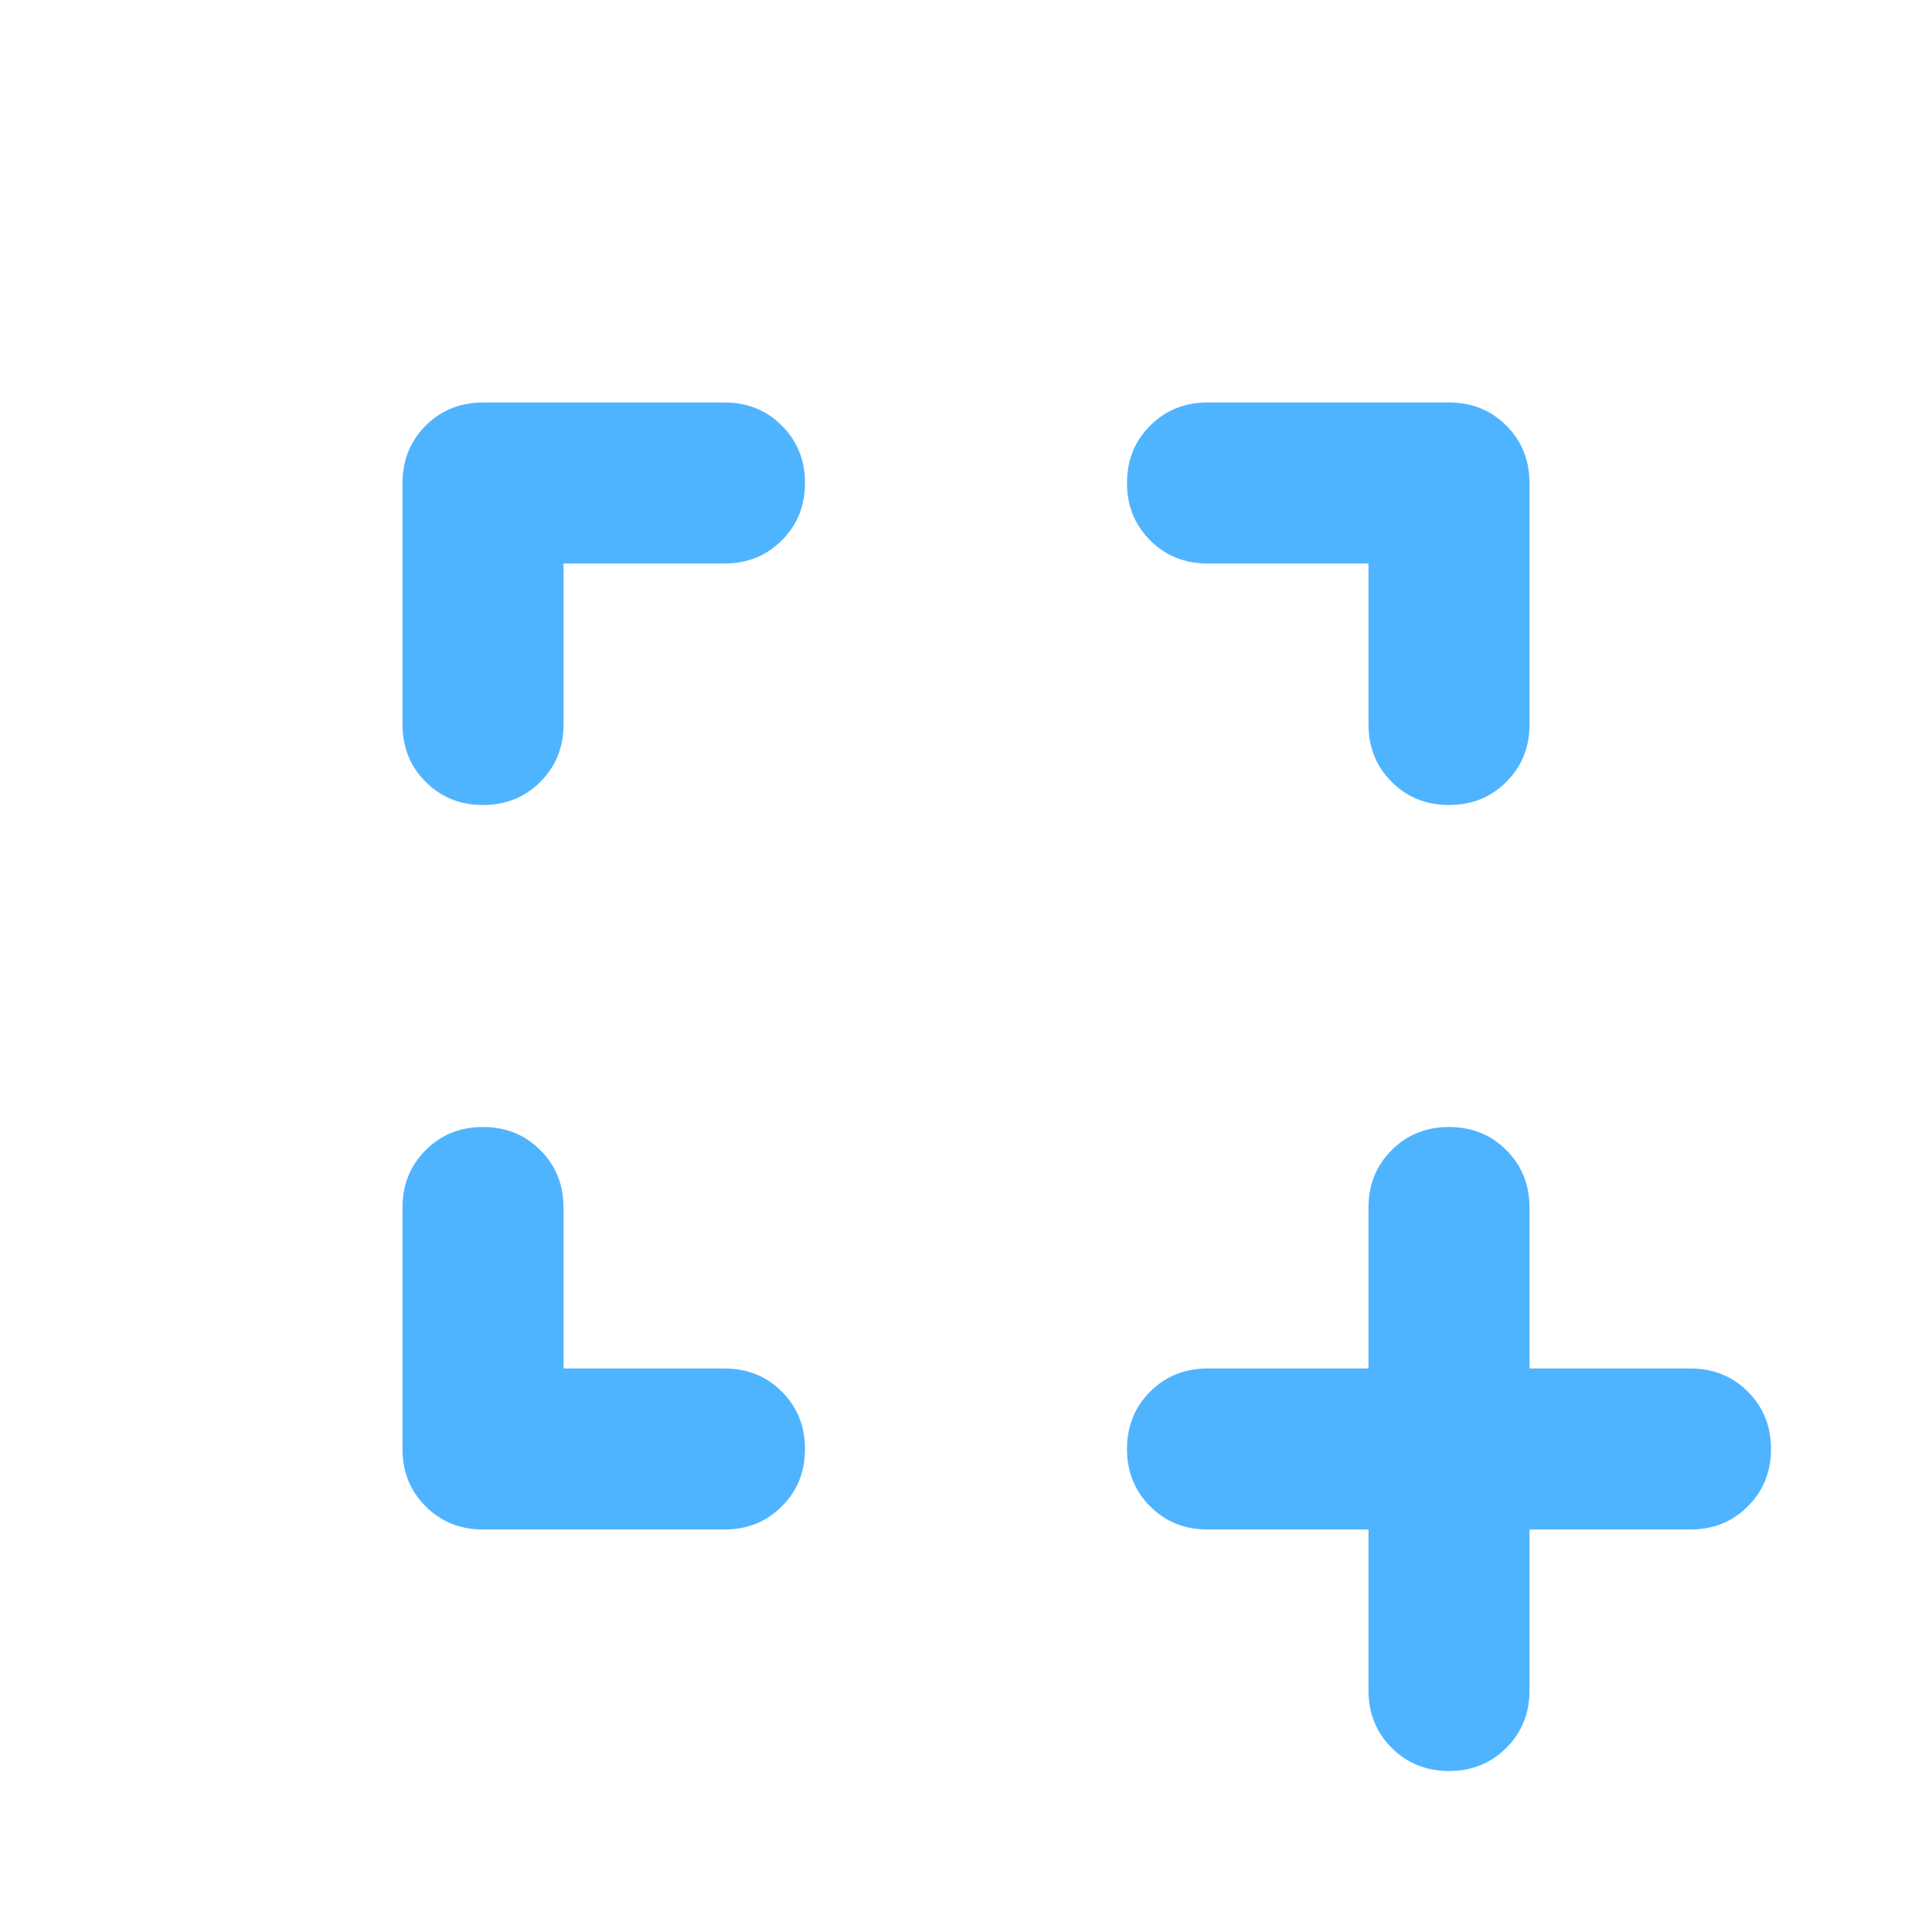
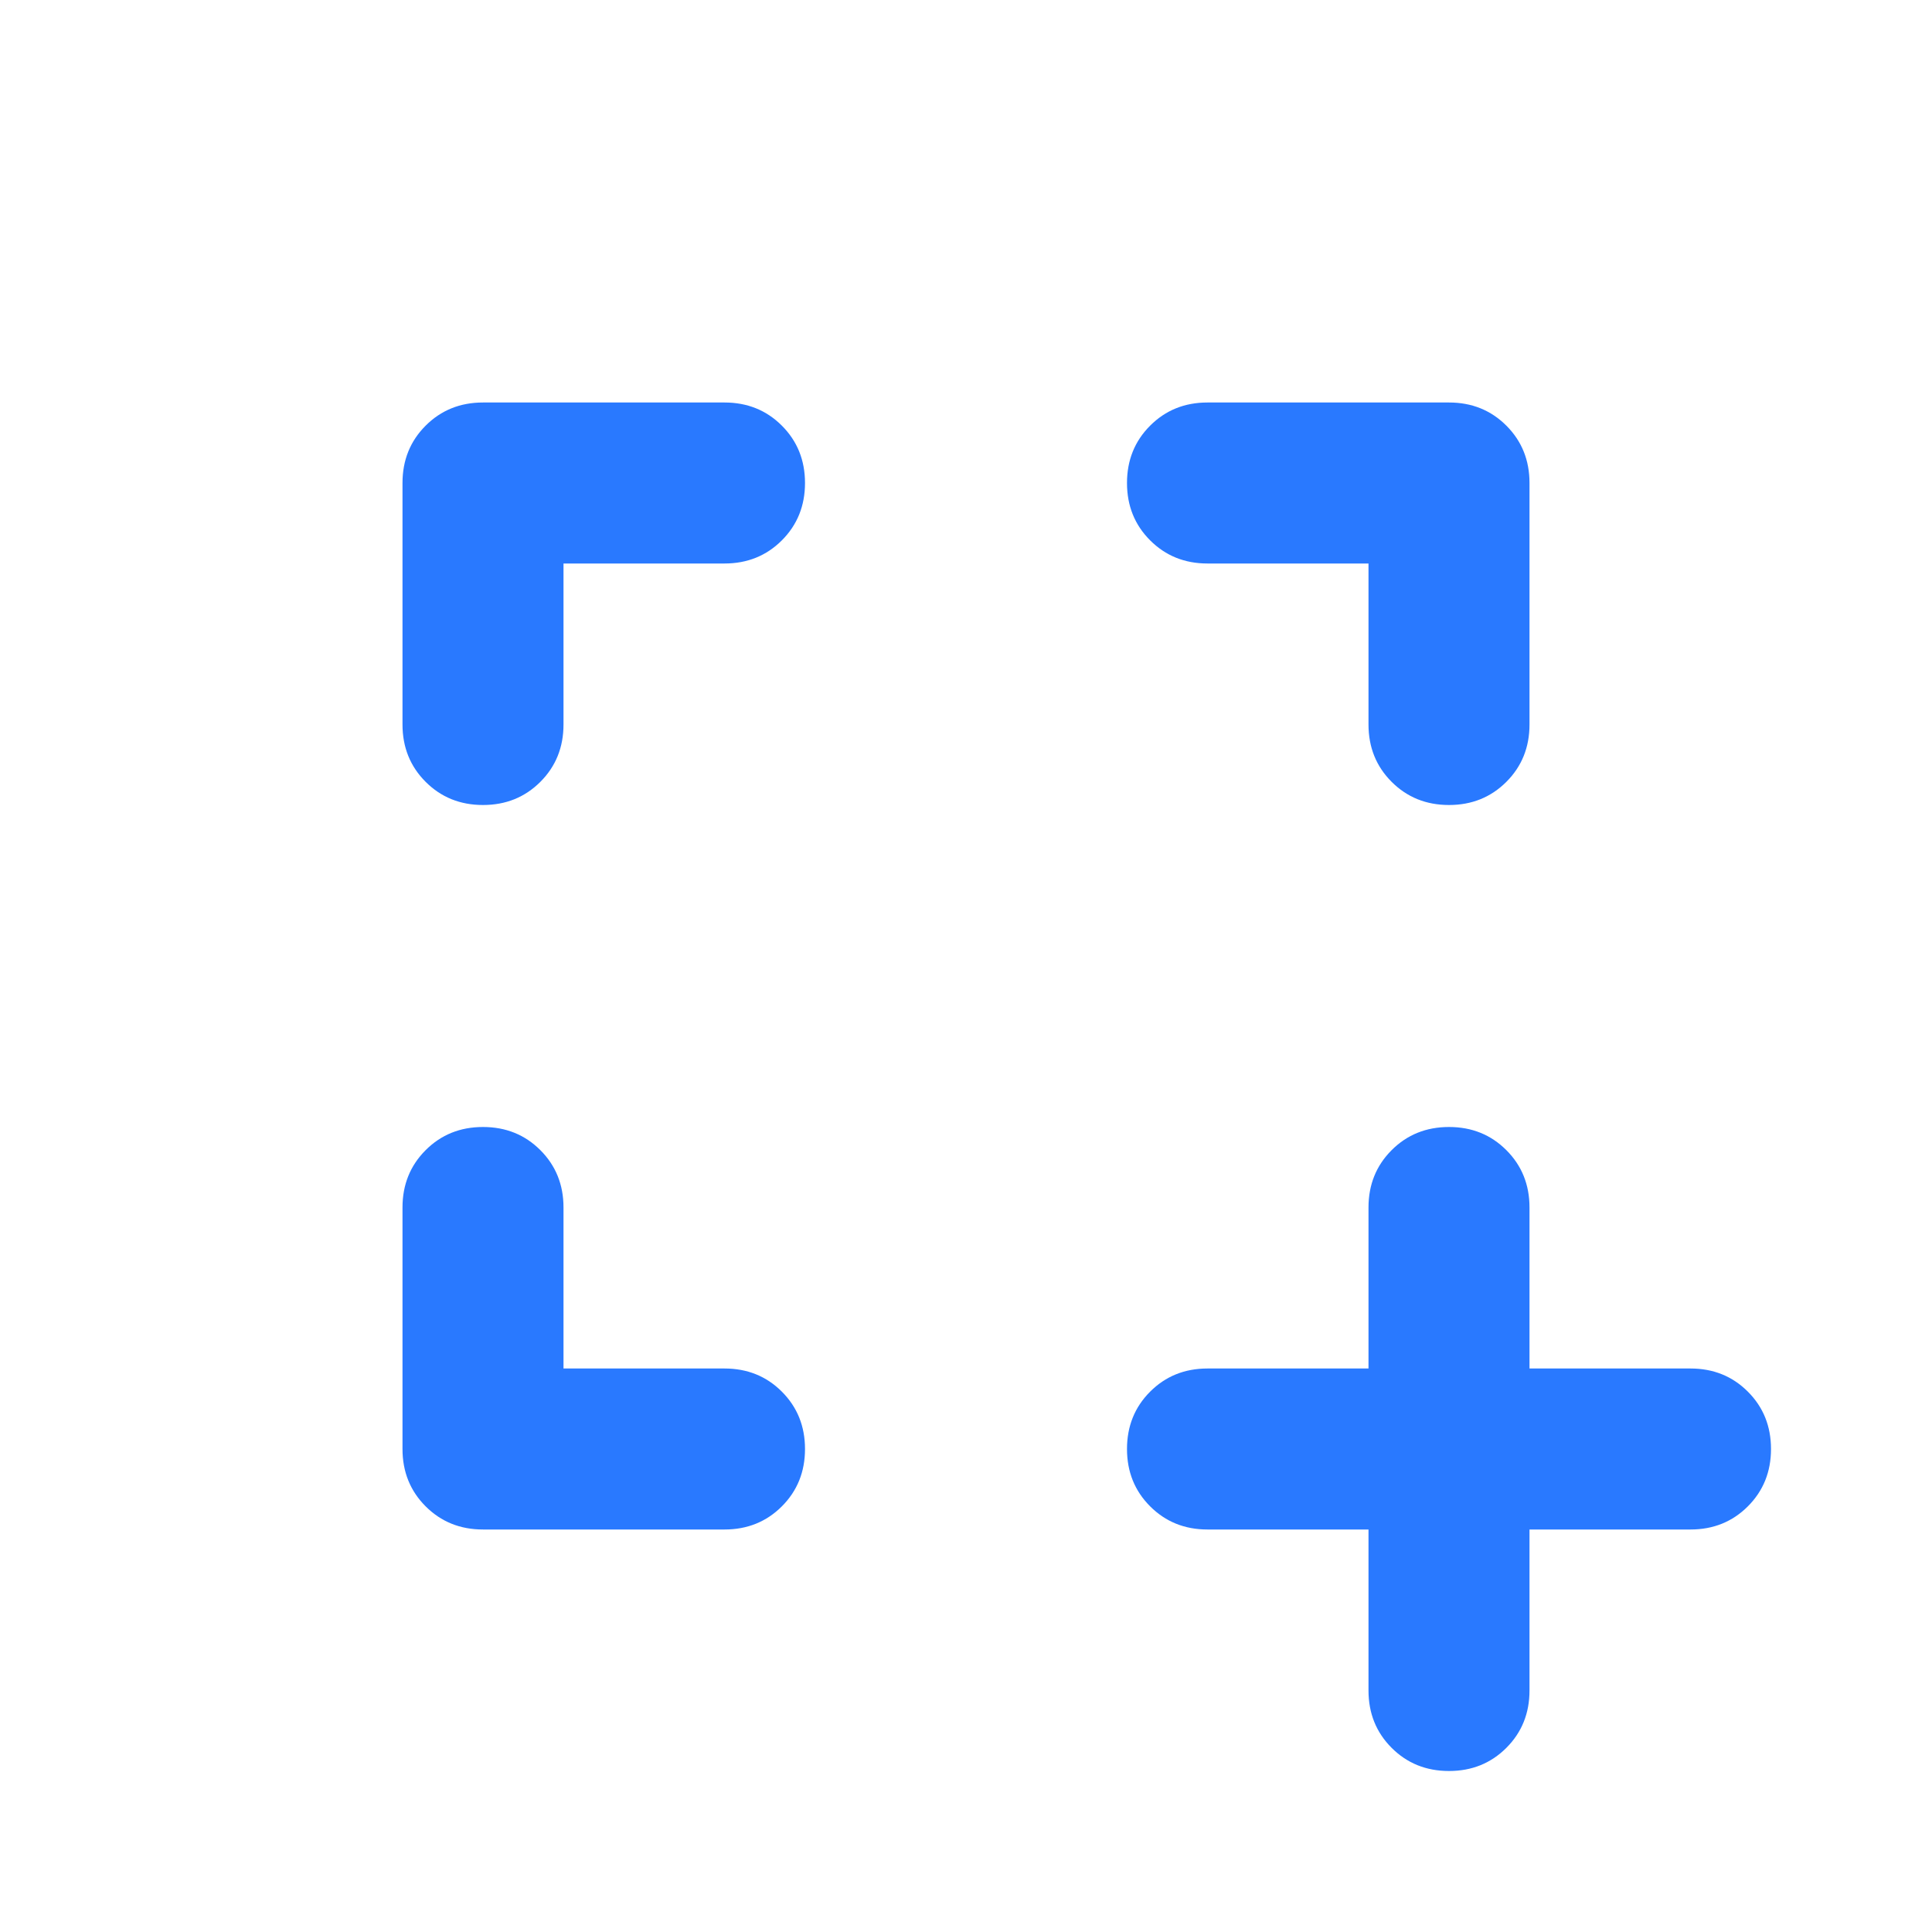
- <svg xmlns="http://www.w3.org/2000/svg" height="24px" viewBox="0 -960 960 960" width="24px" fill="#4fb4ff">
+ <svg xmlns="http://www.w3.org/2000/svg" height="24px" viewBox="0 -960 960 960" width="24px" fill="#2979ff">
  <path d="M280-280h80q17 0 28.5 11.5T400-240q0 17-11.5 28.5T360-200H240q-17 0-28.5-11.5T200-240v-120q0-17 11.5-28.5T240-400q17 0 28.5 11.5T280-360v80Zm0-400v80q0 17-11.5 28.5T240-560q-17 0-28.5-11.5T200-600v-120q0-17 11.5-28.5T240-760h120q17 0 28.5 11.5T400-720q0 17-11.5 28.5T360-680h-80Zm400 0h-80q-17 0-28.5-11.5T560-720q0-17 11.5-28.5T600-760h120q17 0 28.5 11.5T760-720v120q0 17-11.5 28.5T720-560q-17 0-28.5-11.5T680-600v-80Zm0 480h-80q-17 0-28.5-11.5T560-240q0-17 11.5-28.5T600-280h80v-80q0-17 11.5-28.5T720-400q17 0 28.5 11.5T760-360v80h80q17 0 28.5 11.5T880-240q0 17-11.5 28.5T840-200h-80v80q0 17-11.5 28.5T720-80q-17 0-28.5-11.5T680-120v-80Z" />
</svg>
